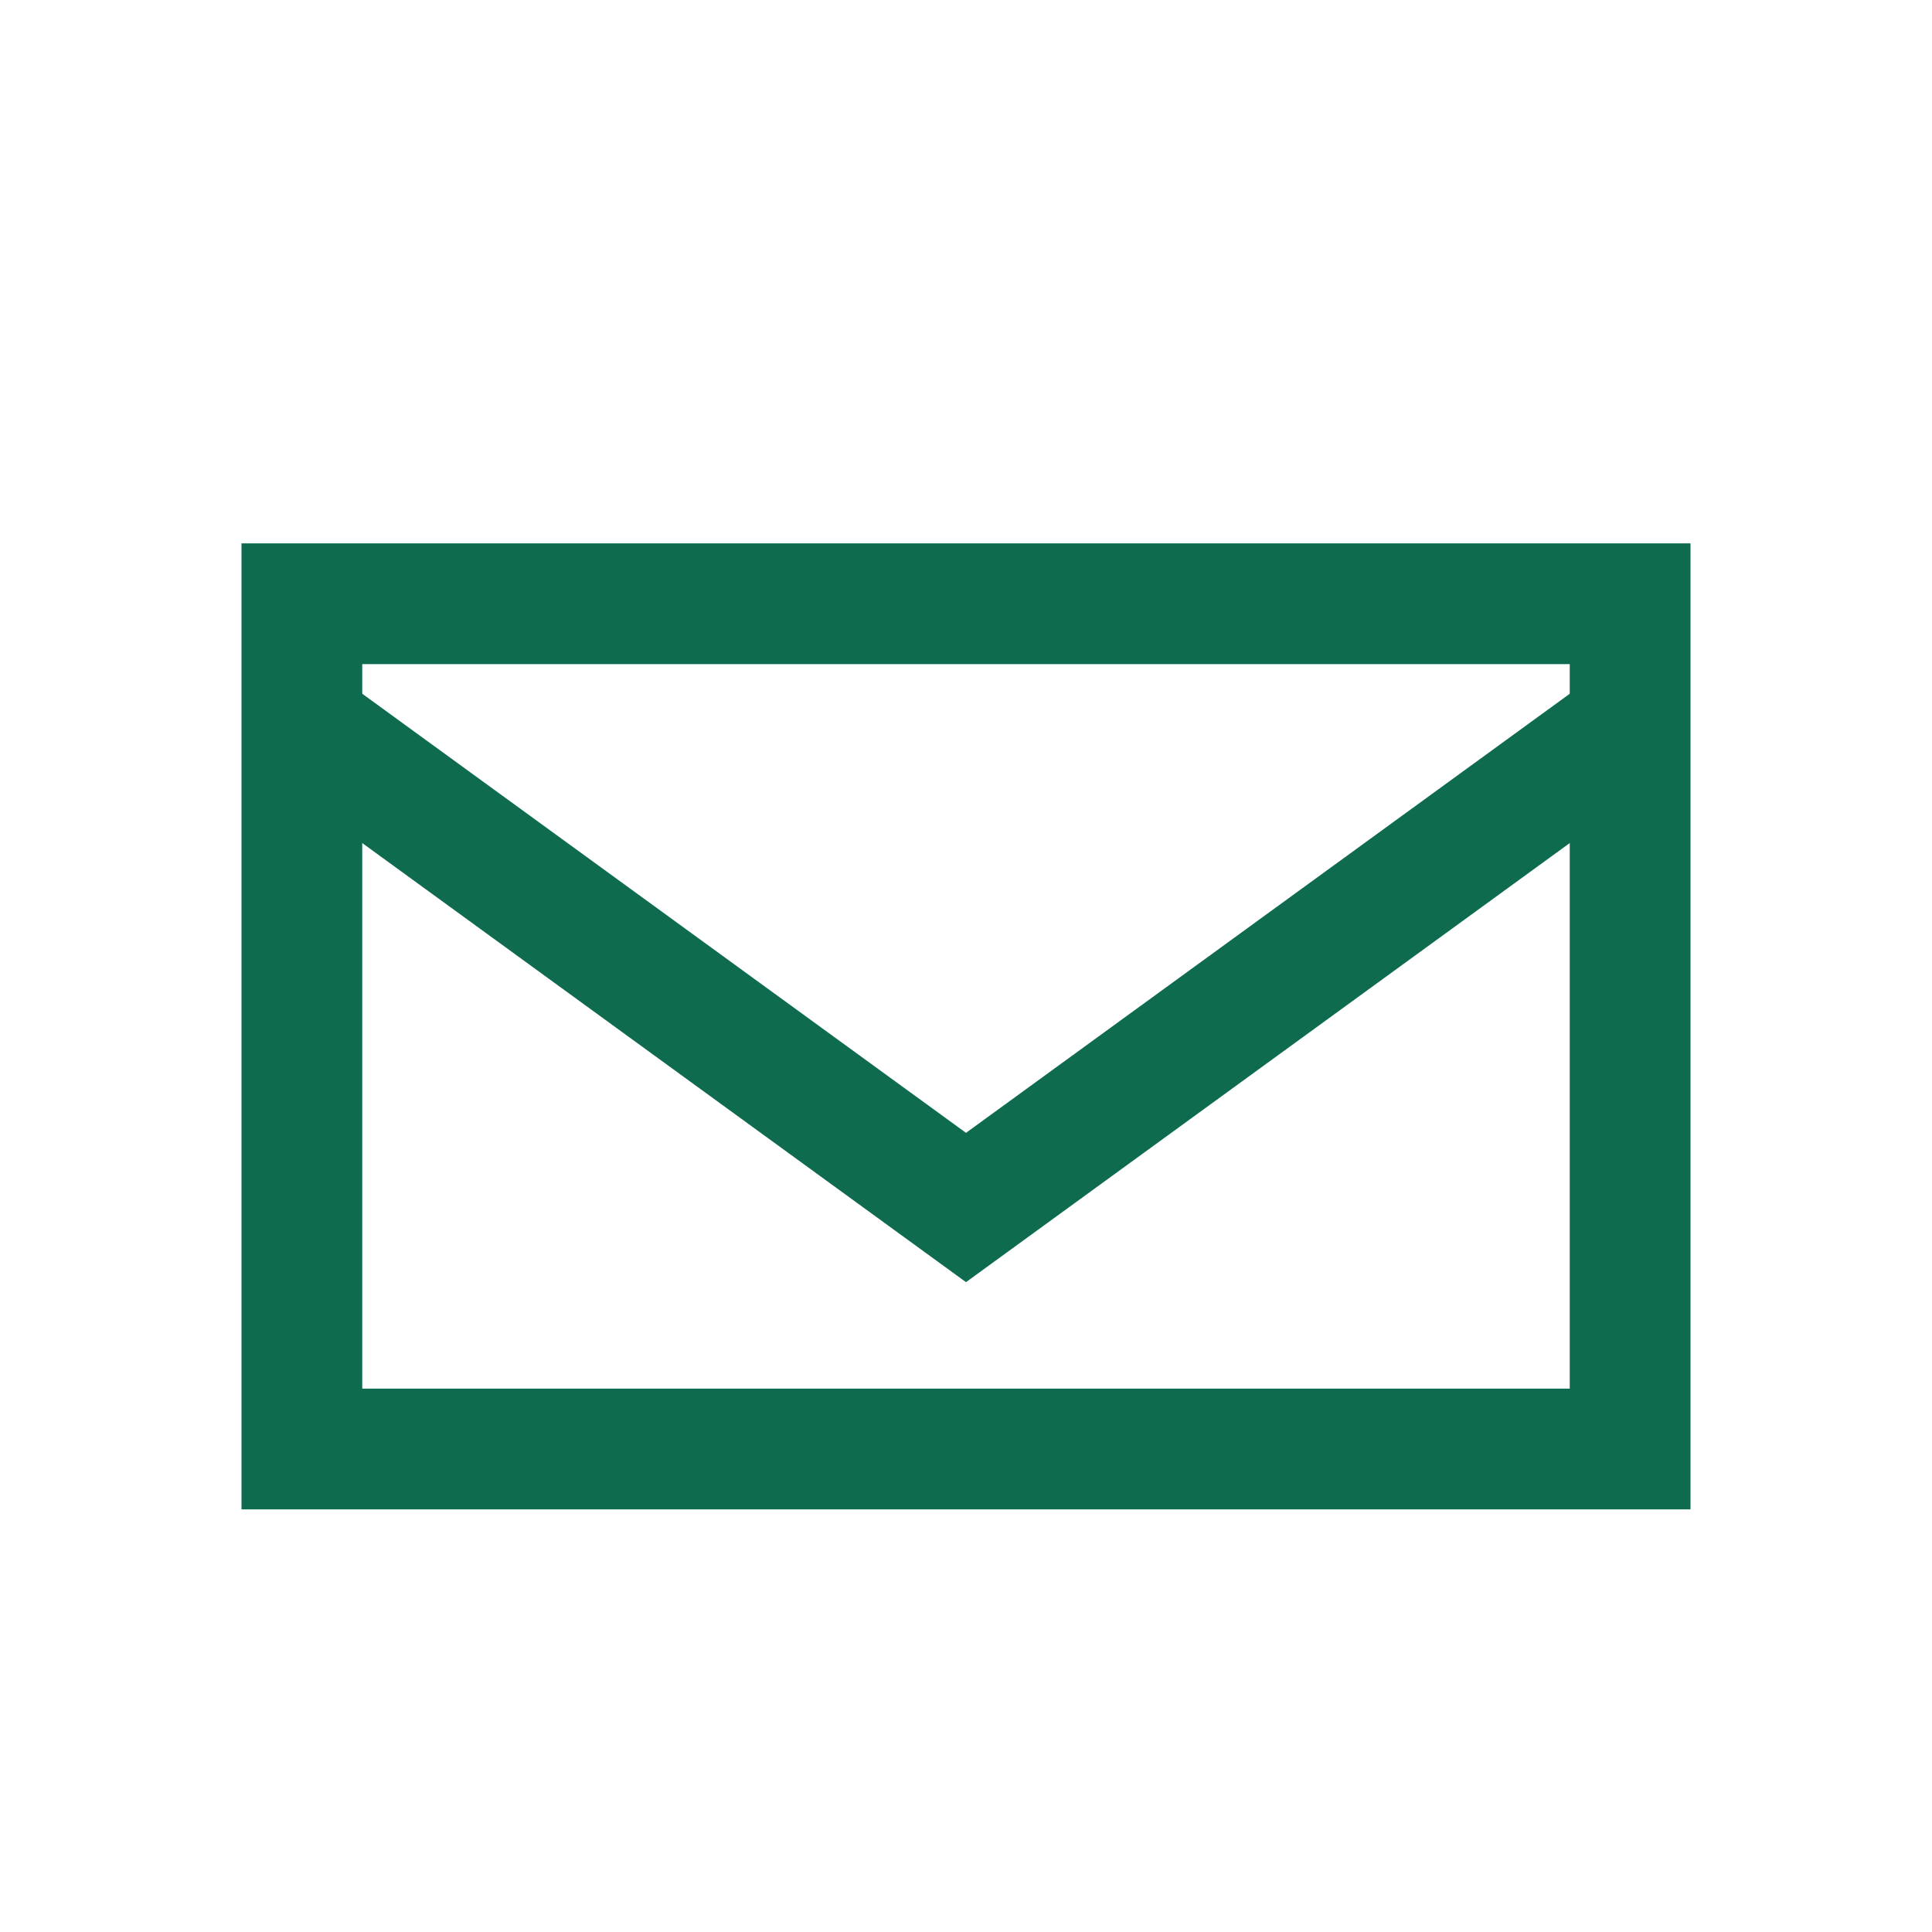
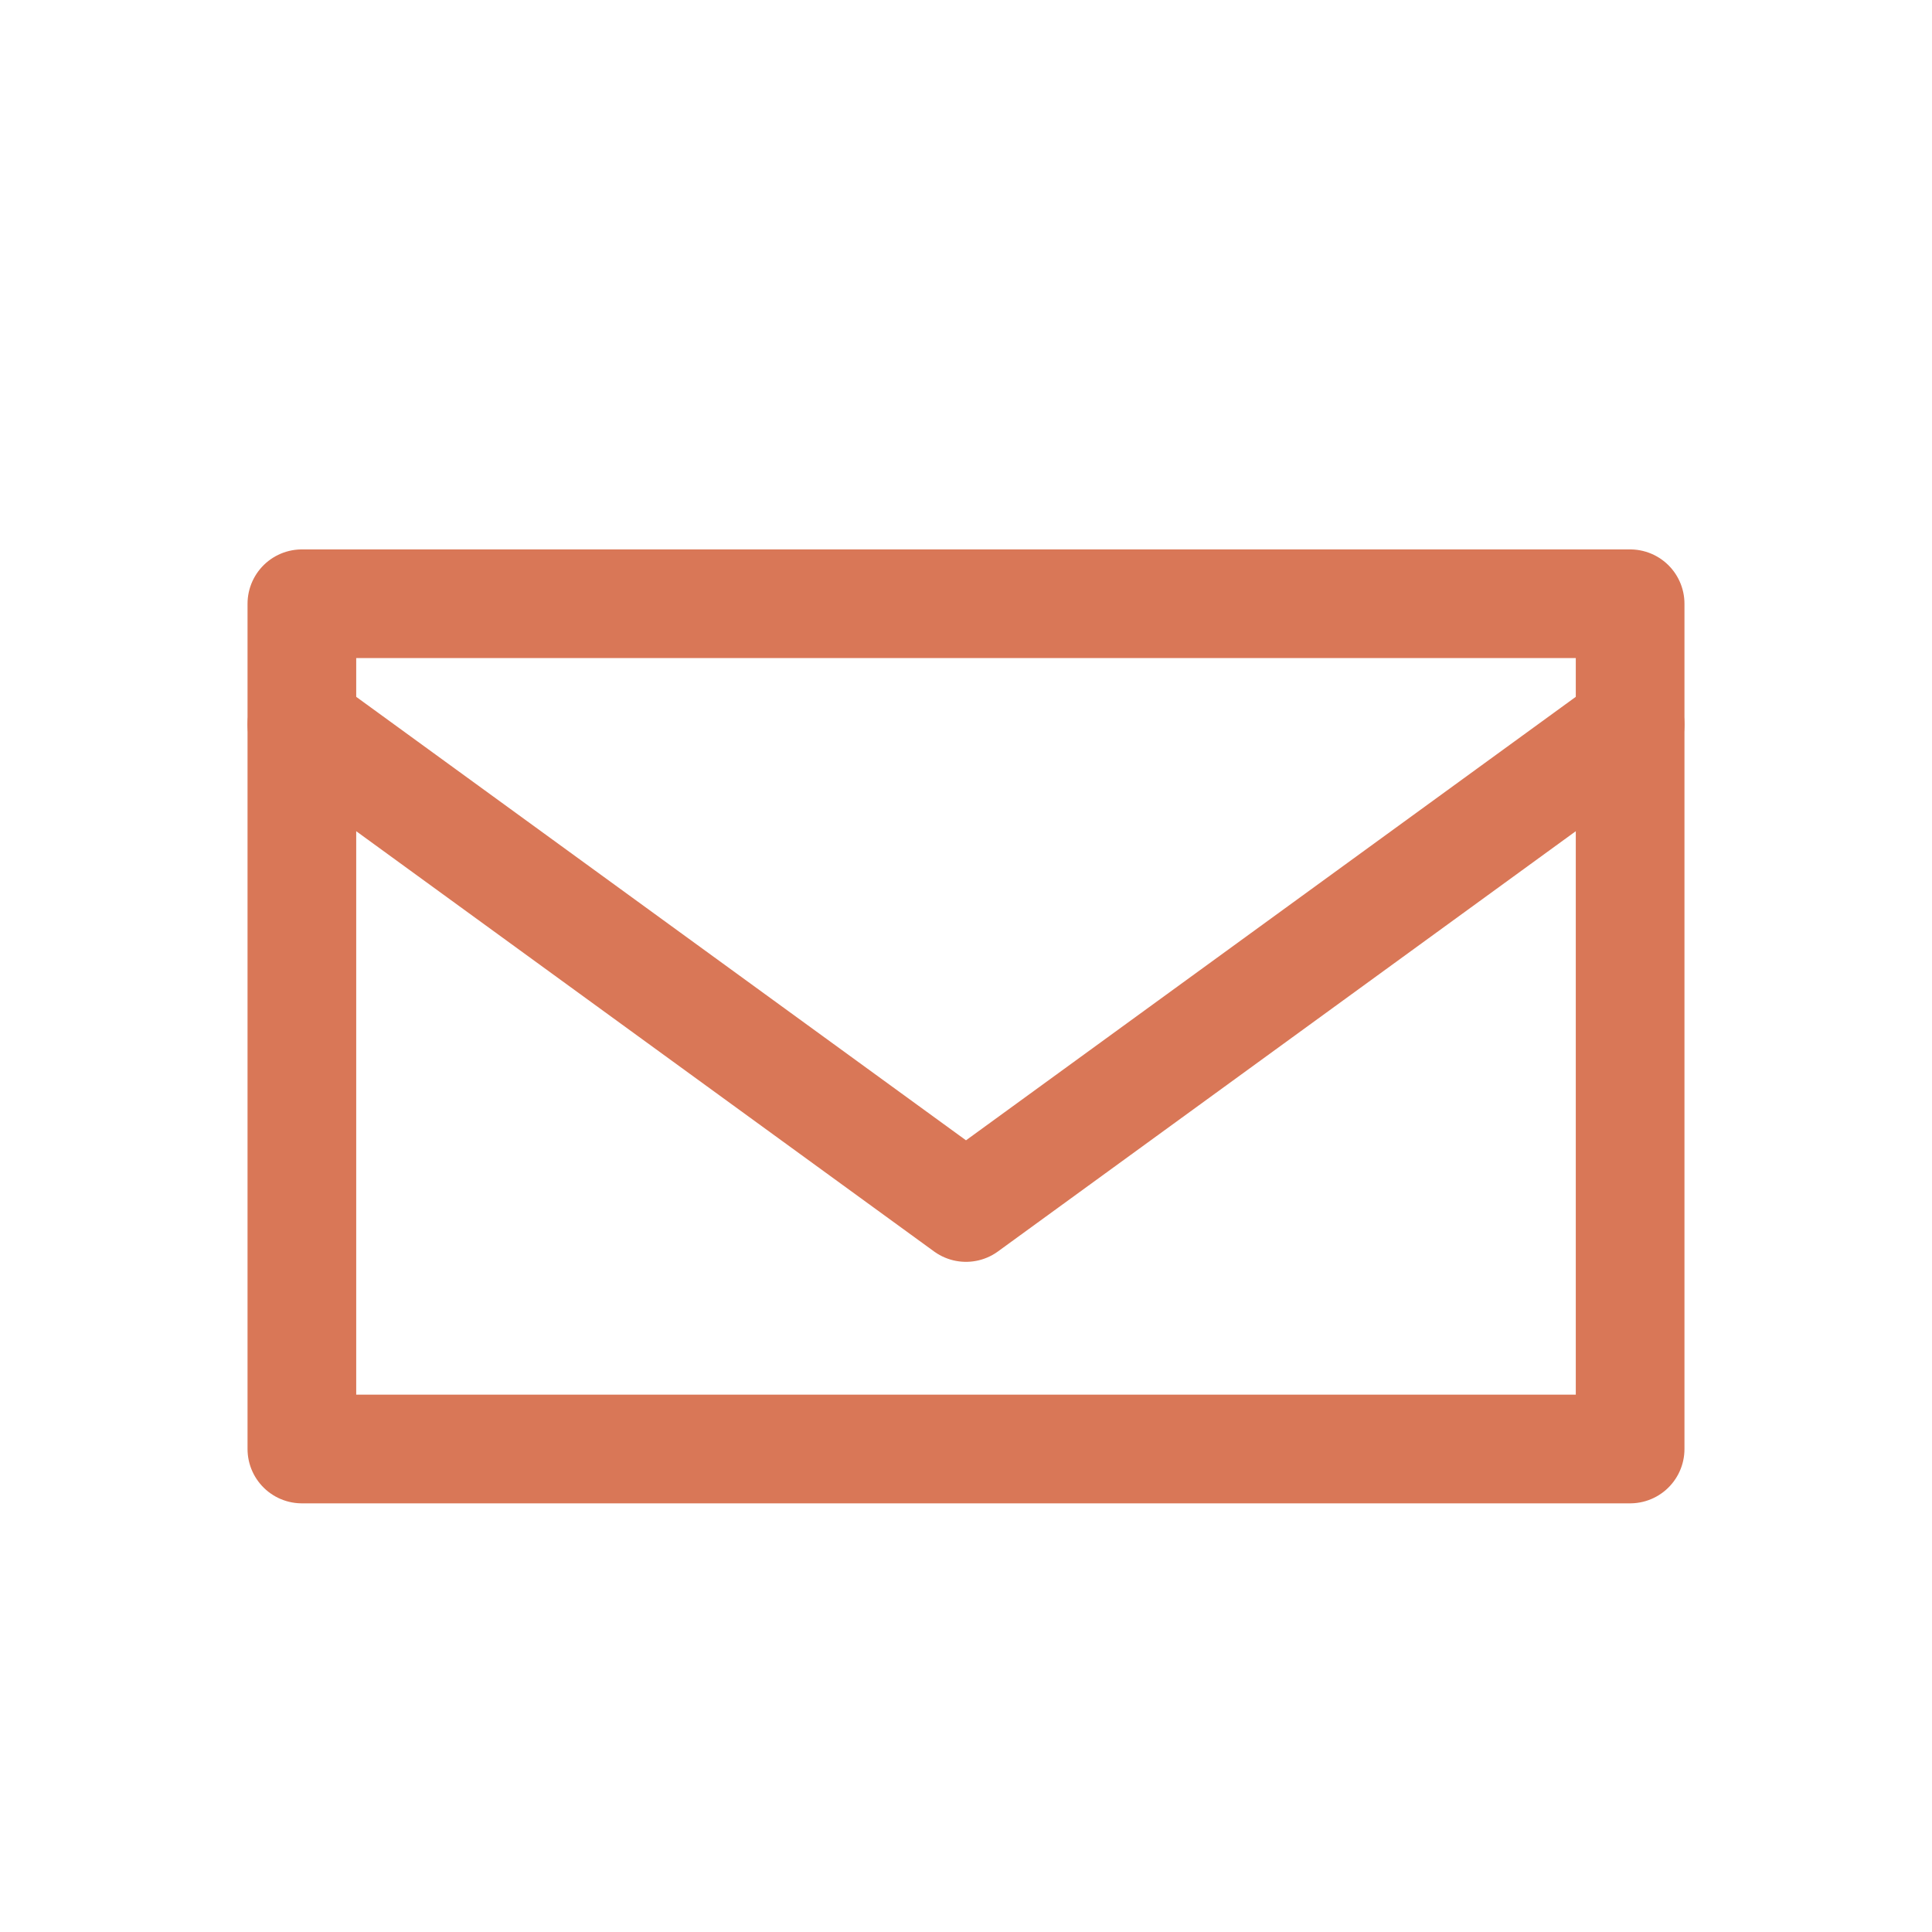
<svg xmlns="http://www.w3.org/2000/svg" viewBox="0 0 32 32">
-   <path d="M5 10h22v14H5z" fill="none" stroke="#0e6b4f" stroke-width="2" />
-   <path d="M5 12l11 8 11-8" fill="none" stroke="#0e6b4f" stroke-width="2" />
+   <path d="M5 10h22v14H5z" fill="none" stroke="#D97757" stroke-width="1.8" stroke-linejoin="round" />
+   <path d="M5 12l11 8 11-8" fill="none" stroke="#D97757" stroke-width="1.8" stroke-linecap="round" stroke-linejoin="round" />
</svg>
